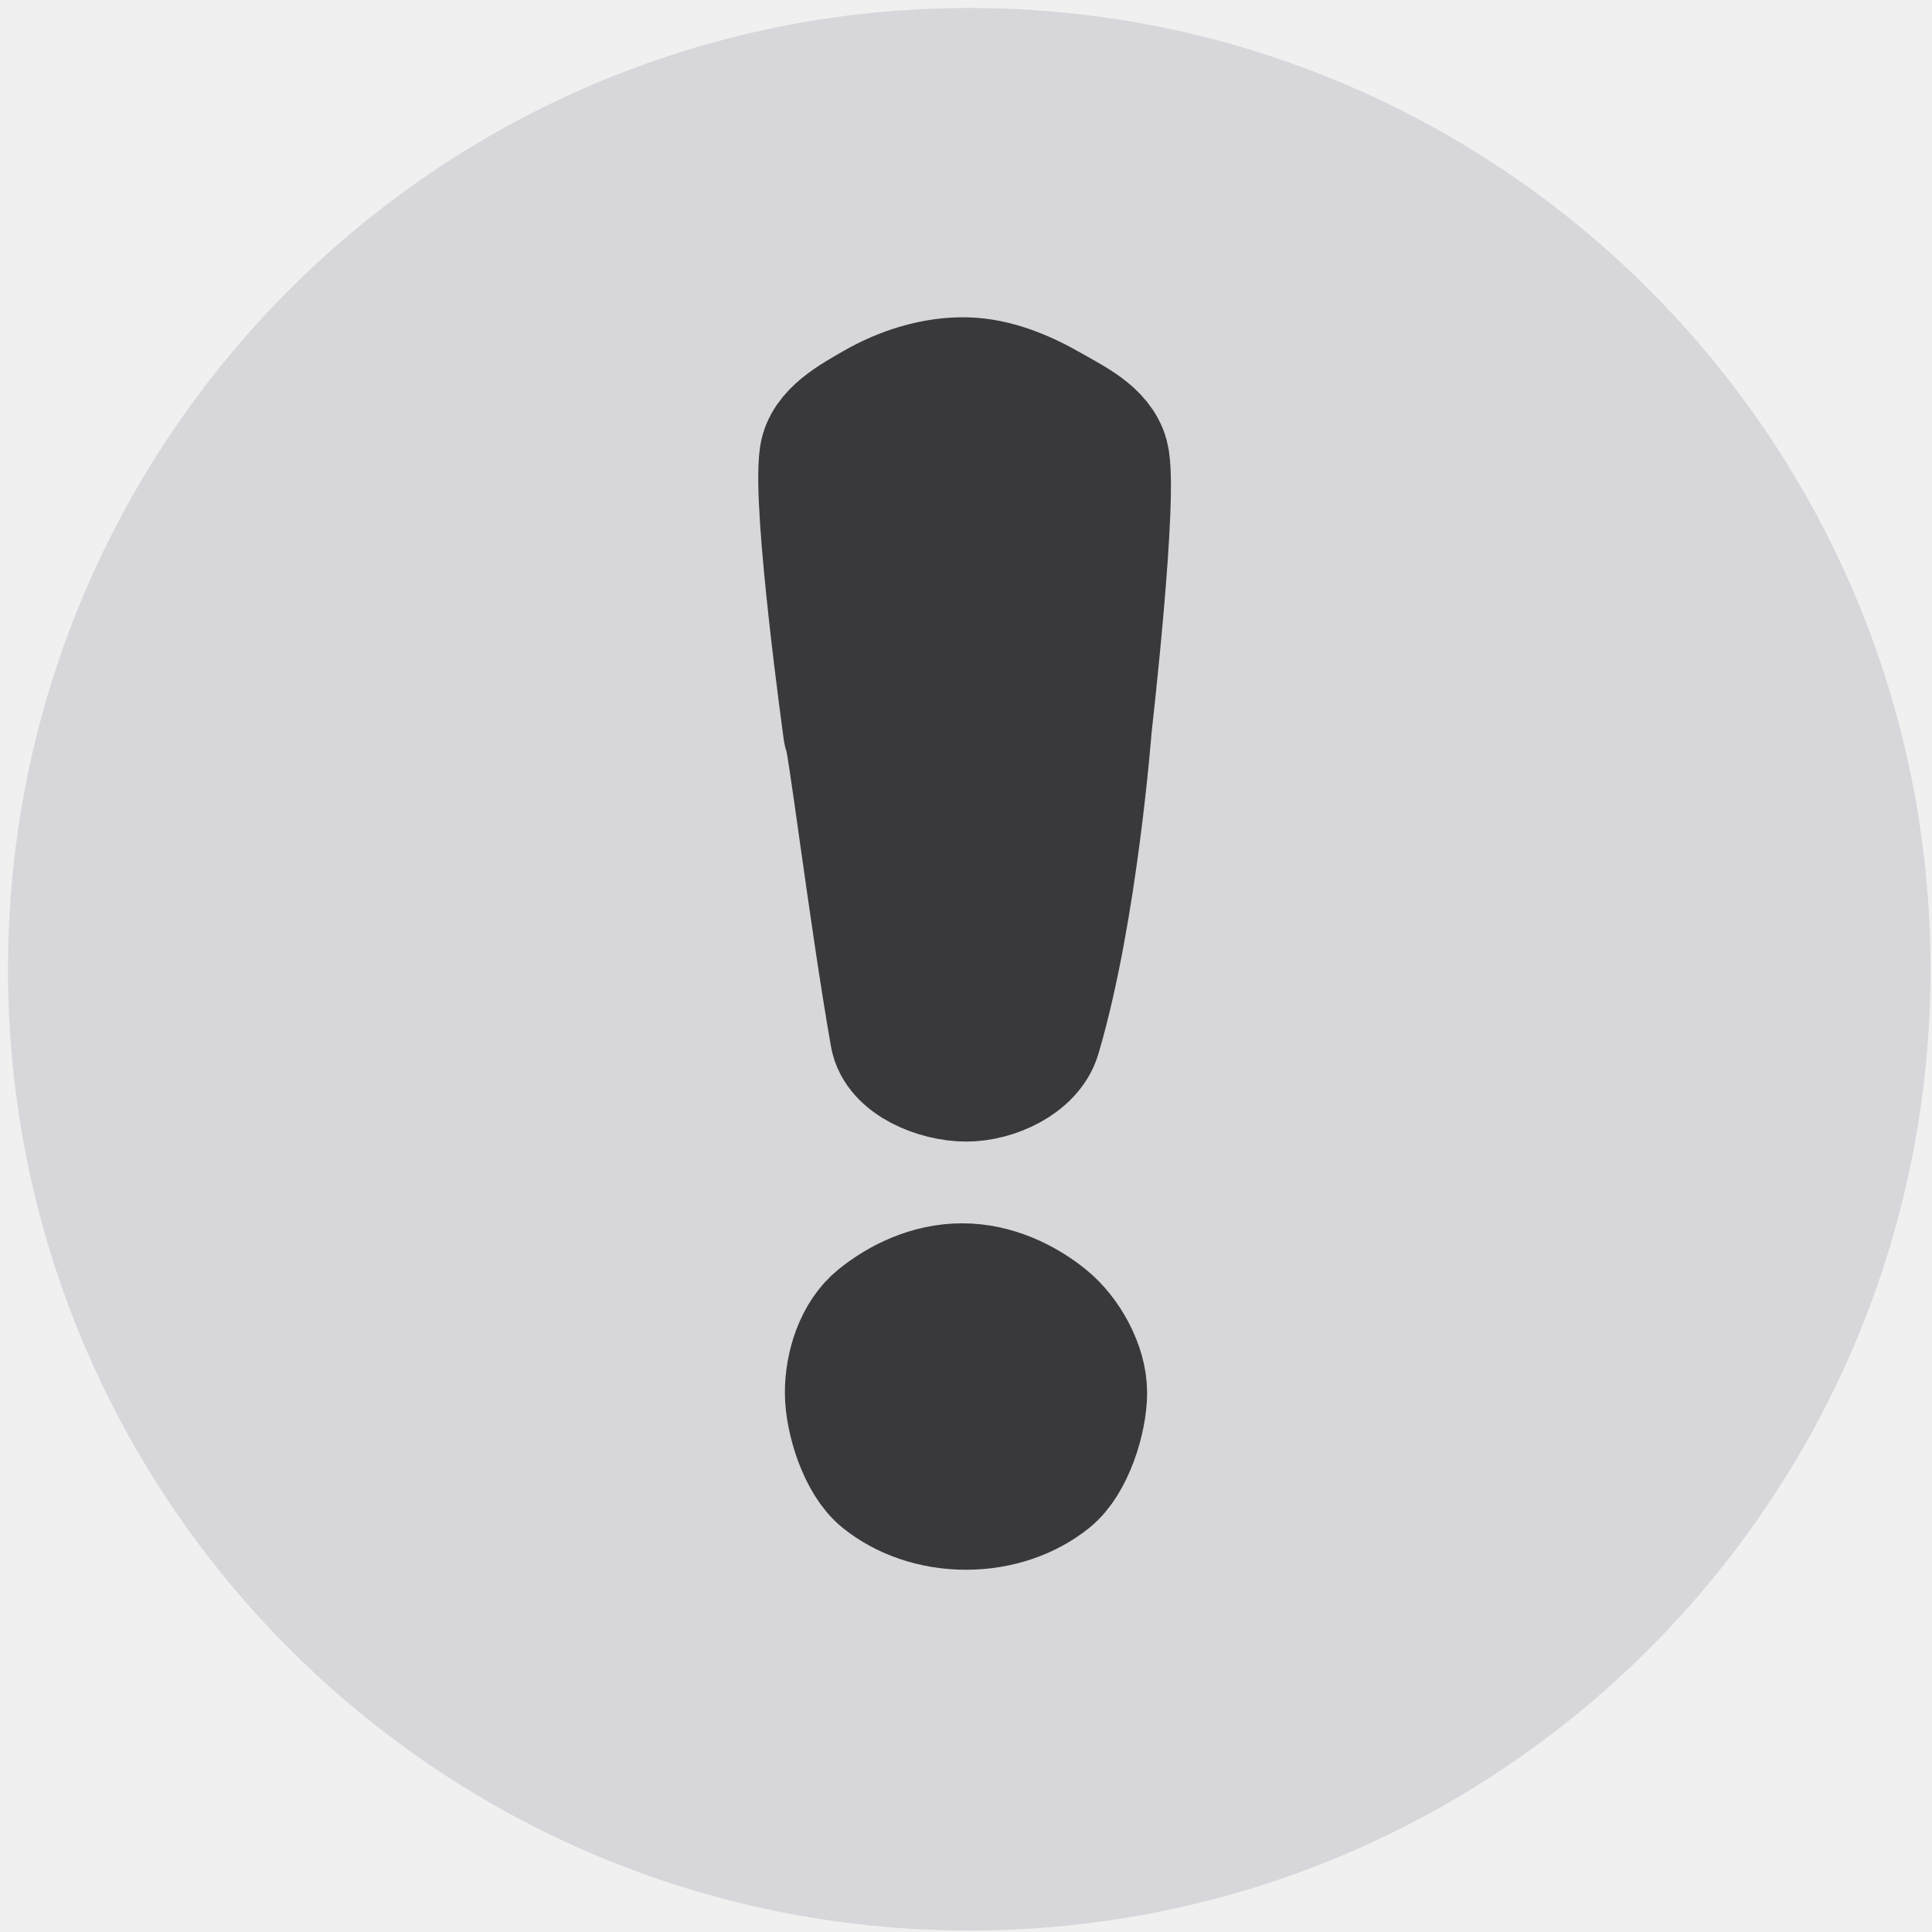
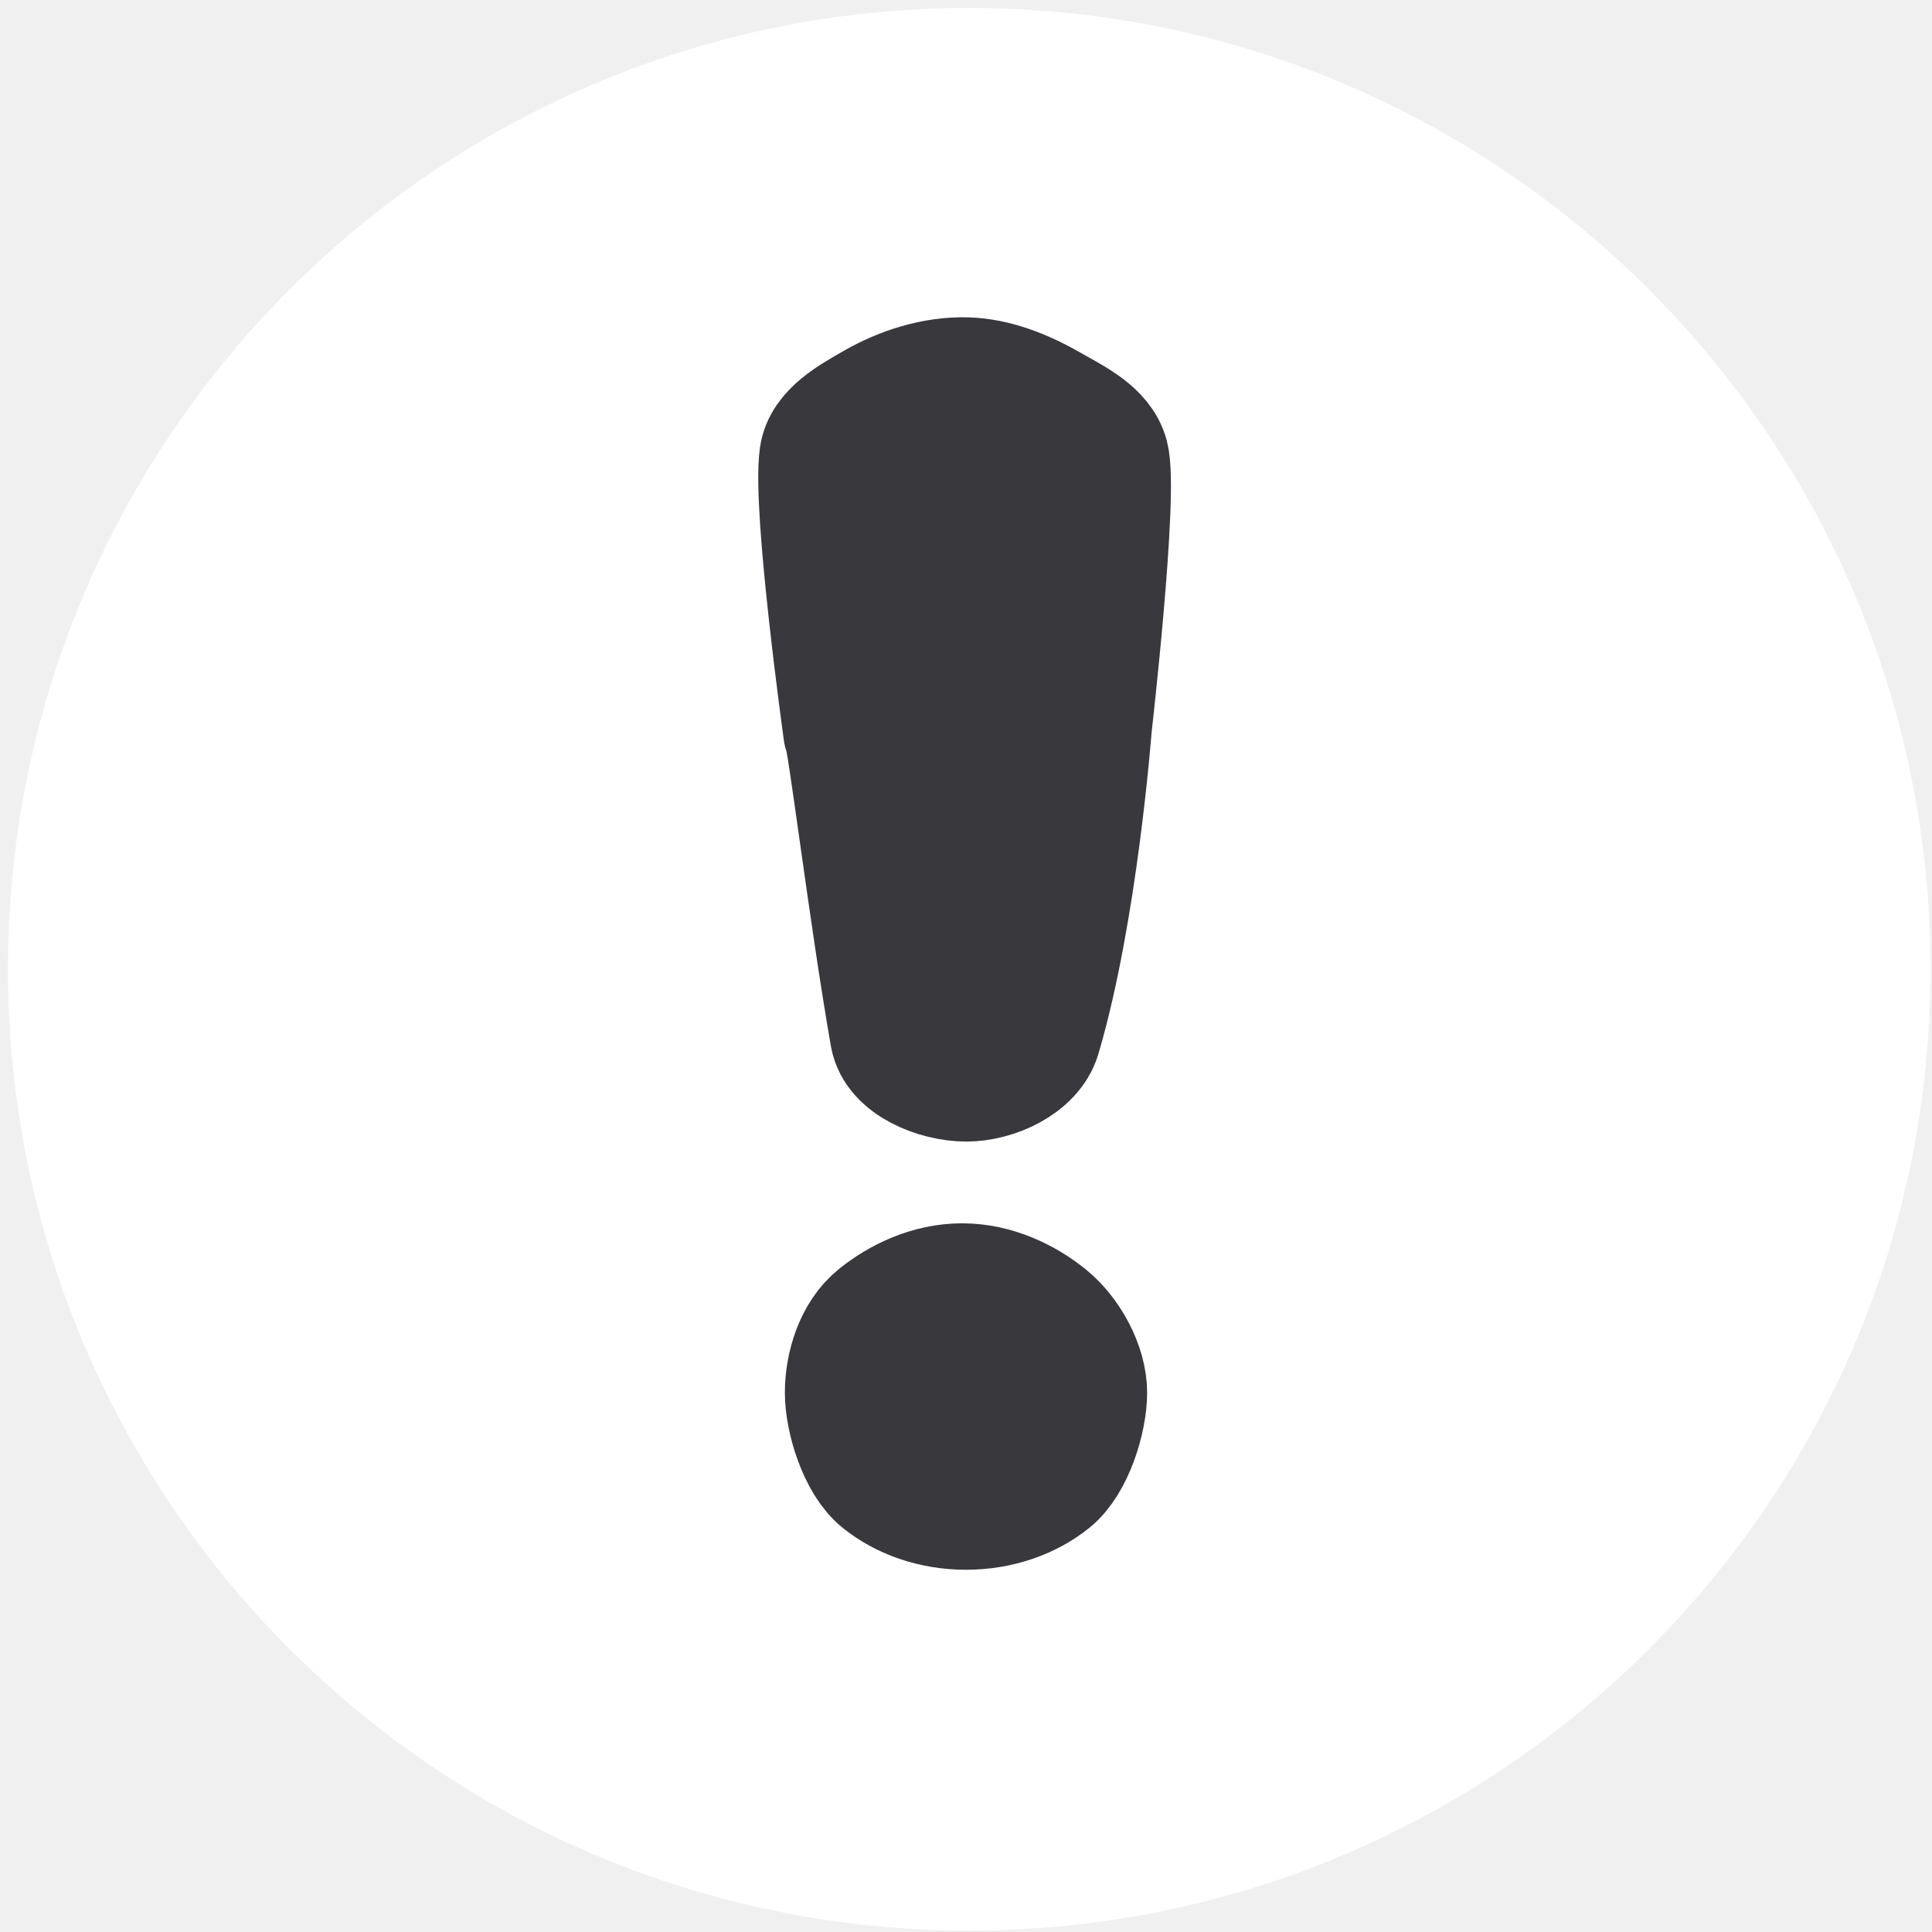
<svg xmlns="http://www.w3.org/2000/svg" width="16" height="16" id="svg2994" version="1.1">
  <defs id="defs2996" />
  <g id="layer1" transform="translate(0,-48)">
-     <ellipse style="opacity:1;fill:#d7d7db;fill-opacity:1;fill-rule:evenodd;stroke:#d7d7db;stroke-width:1.5;stroke-linecap:round;stroke-linejoin:round;stroke-miterlimit:4;stroke-dasharray:none;stroke-dashoffset:0;stroke-opacity:1" id="path1600" cx="8.027" cy="56.027" rx="7.211" ry="7.211" />
+     <ellipse style="opacity:1;fill:#ffffff;fill-opacity:1;fill-rule:evenodd;stroke:#ffffff;stroke-width:1.5;stroke-linecap:round;stroke-linejoin:round;stroke-miterlimit:4;stroke-dasharray:none;stroke-dashoffset:0;stroke-opacity:1" id="path1600" cx="8.027" cy="56.027" rx="7.211" ry="7.211" />
    <path id="path2998-9" d="M 9,59.533 C 9,59.756 8.888,60.119 8.707,60.264 8.526,60.41 8.276,60.5 8,60.5 7.724,60.5 7.474,60.41 7.293,60.264 7.112,60.119 7,59.756 7,59.533 c 0,-0.222 0.08,-0.488 0.261,-0.634 0.181,-0.146 0.431,-0.268 0.707,-0.268 0.276,0 0.527,0.123 0.708,0.269 C 8.857,59.046 9,59.311 9,59.533 Z" style="fill:#38383d;fill-opacity:1;fill-rule:nonzero;stroke:#38383d;stroke-width:1;stroke-linecap:square;stroke-linejoin:miter;stroke-miterlimit:4;stroke-dasharray:none;stroke-dashoffset:9.69;stroke-opacity:1" />
    <path id="path3000-1" d="m 8.003,56.954 c -0.244,2.61e-4 -0.587,-0.134 -0.629,-0.375 -0.176,-1.002 -0.362,-2.541 -0.387,-2.516 0,0 -0.26,-1.866 -0.198,-2.288 0.03,-0.205 0.266,-0.331 0.446,-0.435 0.23,-0.132 0.502,-0.219 0.768,-0.212 0.248,0.006 0.493,0.109 0.708,0.233 0.181,0.104 0.414,0.213 0.468,0.414 0.082,0.307 -0.14,2.246 -0.14,2.246 0,0 -0.116,1.531 -0.422,2.565 -0.068,0.229 -0.376,0.368 -0.614,0.368 z" style="fill:#38383d;fill-opacity:1;stroke:#38383d;stroke-width:1px;stroke-linecap:butt;stroke-linejoin:round;stroke-opacity:1" />
  </g>
  <g id="layer3" style="display:inline" />
</svg>
